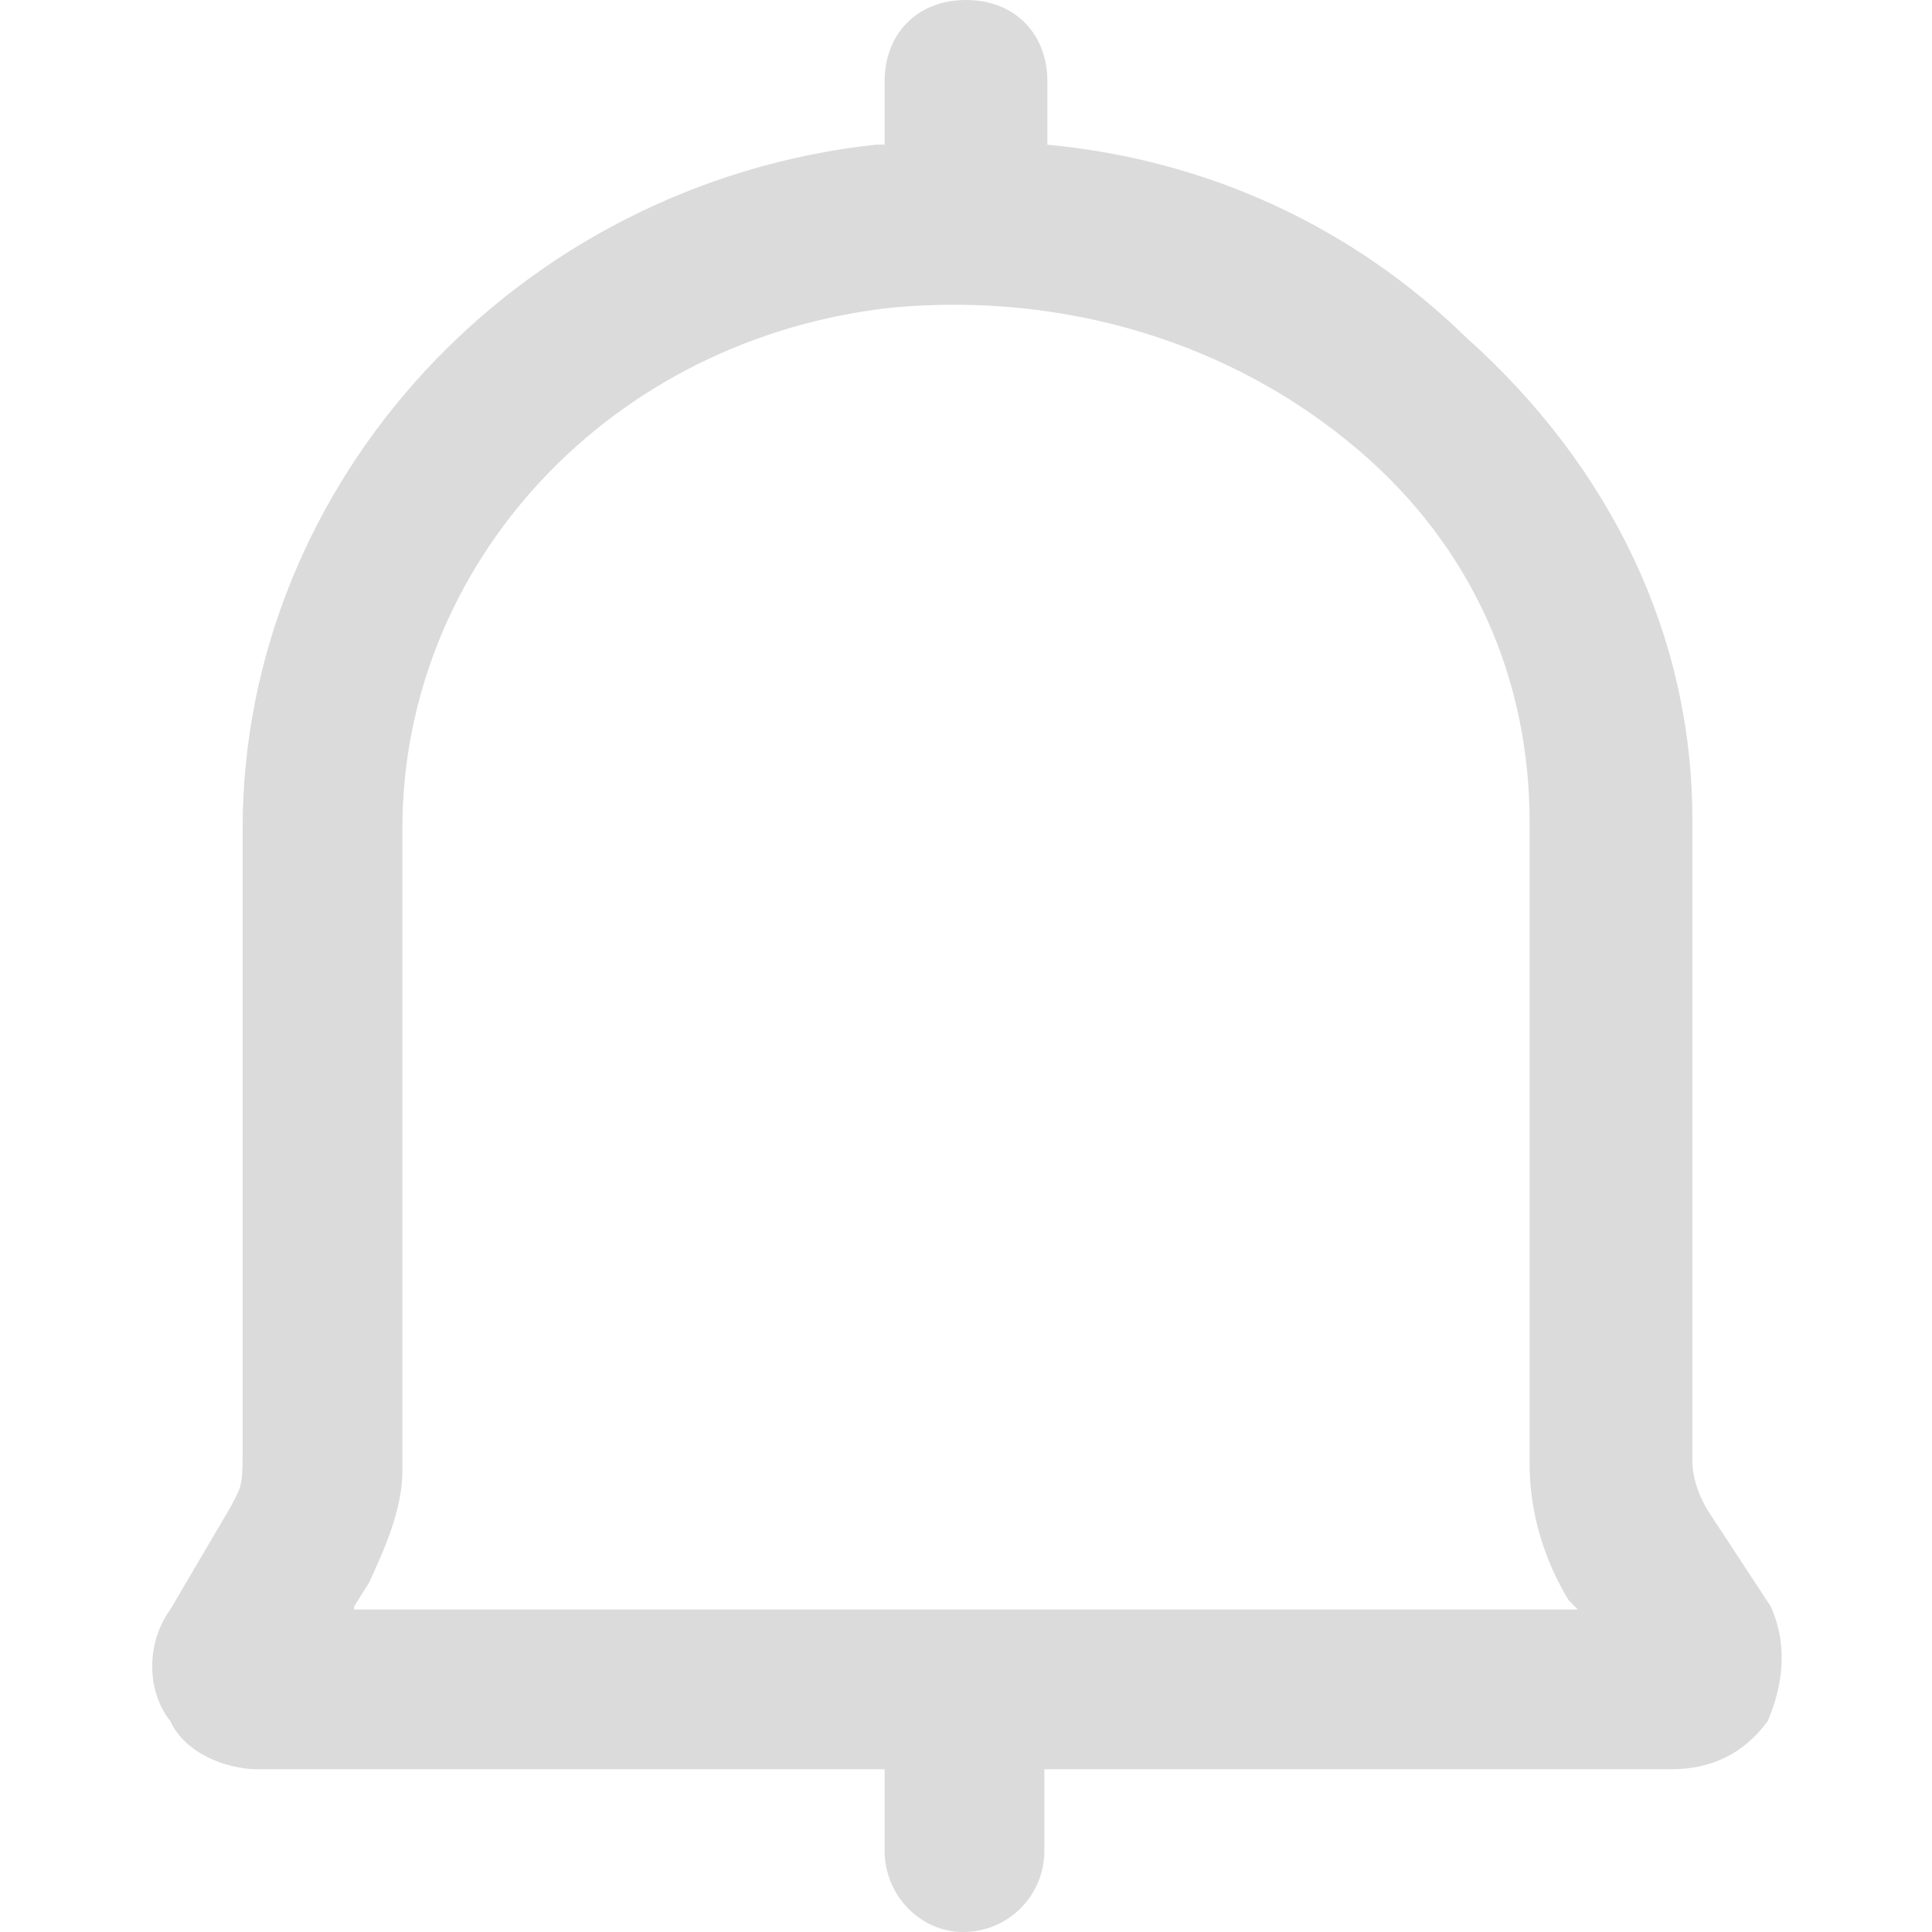
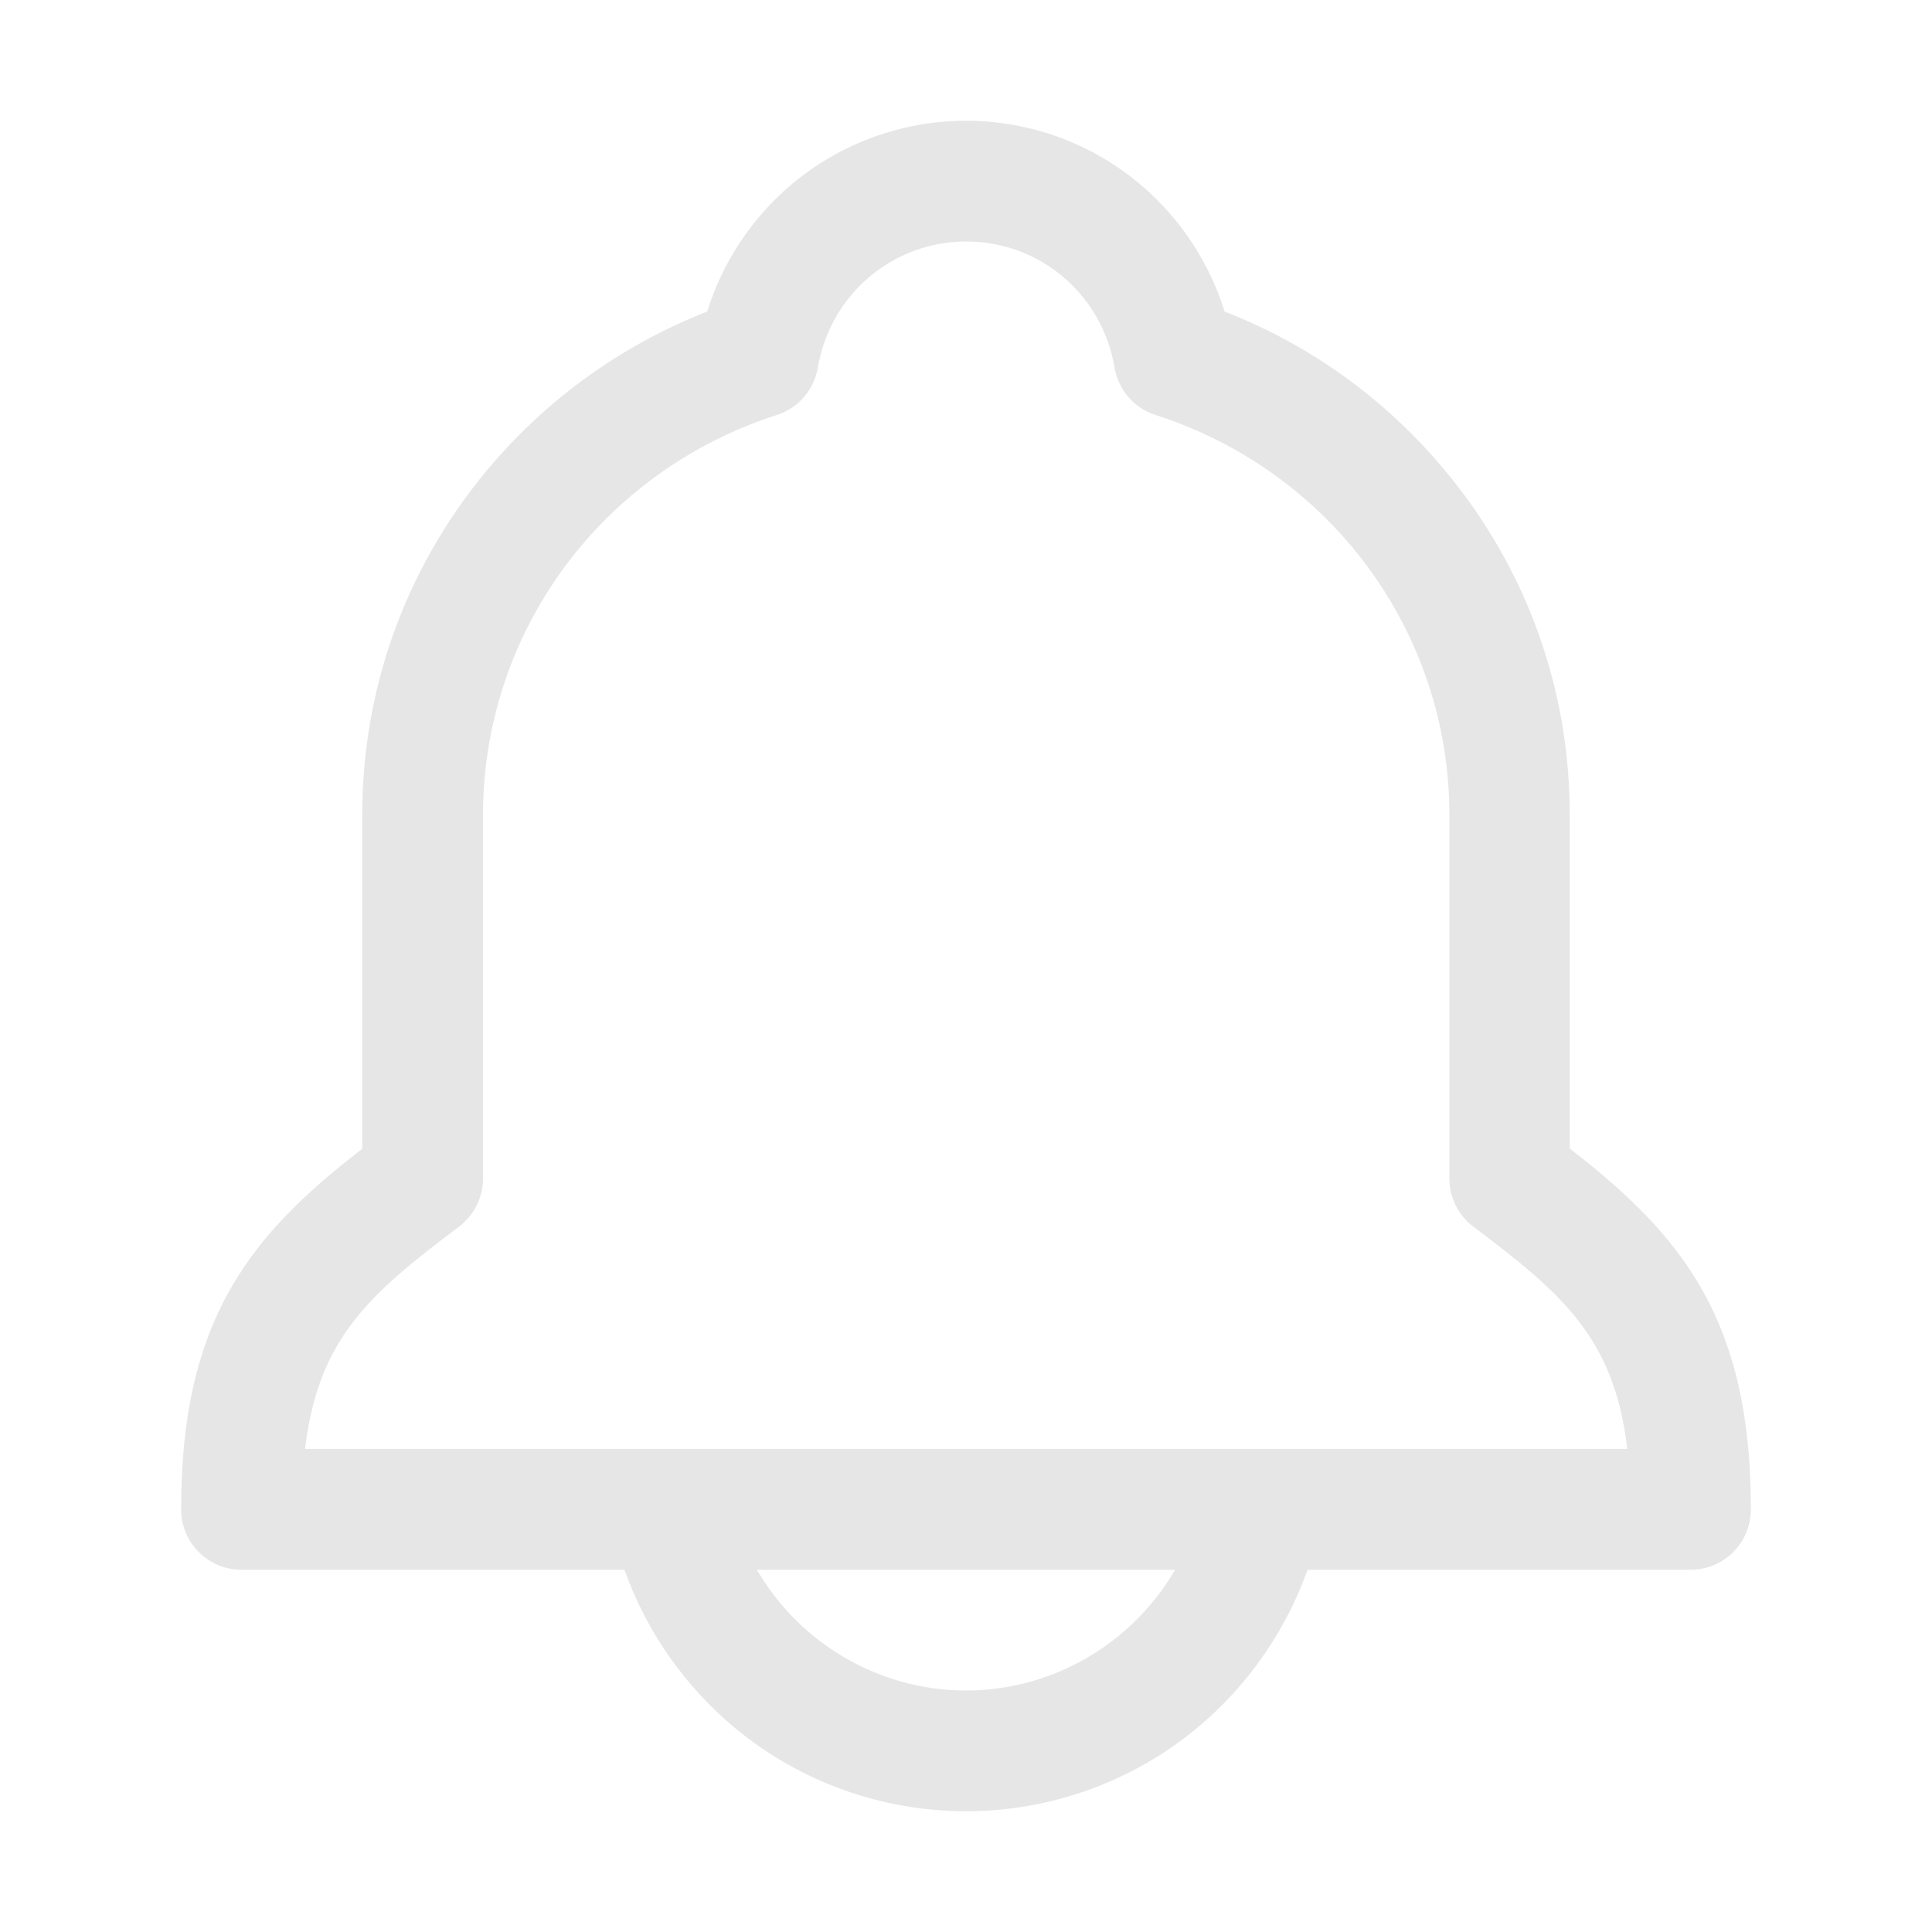
- <svg xmlns="http://www.w3.org/2000/svg" t="1704970799244" class="icon" viewBox="0 0 1024 1024" version="1.1" p-id="10428" width="200" height="200">
-   <path d="M938.534 851.47l-33.548-51.12c-4.793-7.988-7.988-17.573-7.988-25.56V434.521c0-97.448-43.133-186.908-119.813-255.601-60.705-59.108-137.385-94.253-222.053-102.24V43.133C555.133 17.573 537.56 0 512 0s-43.133 17.573-43.133 43.133v33.548H464.075C273.972 97.448 128.599 255.601 128.599 439.314v332.281c0 17.573-1.598 17.573-6.39 27.158l-31.95 54.315c-12.78 17.573-12.78 43.133 0 59.108 7.988 17.573 30.353 25.56 46.328 25.56h332.281v43.133c0 23.963 19.17 43.133 41.535 43.133 23.963 0 43.133-19.17 43.133-43.133v-43.133h332.281c20.768 0 38.34-7.988 51.12-25.56 9.585-22.365 9.585-43.133 1.598-60.705z m-750.827 0l7.988-12.78c7.988-17.573 17.573-38.34 17.573-59.108V439.314c0-140.58 110.228-260.393 260.393-276.368 89.46-7.988 178.92 17.573 247.613 76.68 59.108 51.12 89.46 119.813 89.46 196.493v340.268c0 25.56 7.988 51.12 20.768 71.888l4.793 4.793H187.707z" p-id="10429" fill="#dbdbdb" />
+ <svg xmlns="http://www.w3.org/2000/svg" t="1705472337053" class="icon" viewBox="0 0 1024 1024" version="1.1" p-id="13946" width="200" height="200">
+   <path d="M897.92 676.48c-17.173-27.307-40.64-48.107-65.92-67.733V432c0-62.08-19.627-121.173-56.747-170.773-32.533-43.413-75.84-76.48-126.187-96.107-8-25.707-23.147-48.853-43.733-66.56C579.413 76.267 546.24 64 512 64s-67.413 12.267-93.44 34.56c-20.587 17.707-35.733 40.853-43.733 66.56-50.24 19.733-93.653 52.693-126.187 96.107C211.627 310.827 192 369.92 192 432v176.853c-25.28 19.627-48.853 40.427-65.92 67.733C105.493 709.227 96 748.373 96 800c0 17.707 14.293 32 32 32h202.987c11.52 32.533 31.893 61.76 58.773 84.053C424 944.427 467.413 960 512 960s88-15.573 122.24-43.947c26.88-22.293 47.253-51.52 58.773-84.053H896c17.707 0 32-14.293 32-32 0-51.627-9.493-90.773-30.08-123.52zM512 896c-46.507 0-88.427-25.387-110.827-64h221.653c-22.4 38.613-64.32 64-110.827 64zM161.707 768c6.827-58.773 34.56-82.453 81.493-117.76 8-6.08 12.8-15.467 12.8-25.6V432c0-96.853 62.613-182.08 155.733-212.053 11.413-3.627 19.733-13.333 21.76-25.173 6.507-38.613 39.573-66.773 78.613-66.773s72.107 28.053 78.613 66.773c2.027 11.84 10.347 21.547 21.76 25.173 93.12 29.973 155.733 115.307 155.733 212.053v192.64c0 10.027 4.693 19.52 12.8 25.6 46.933 35.307 74.667 58.987 81.493 117.76h-700.8z" p-id="13947" fill="#e6e6e6" />
</svg>
